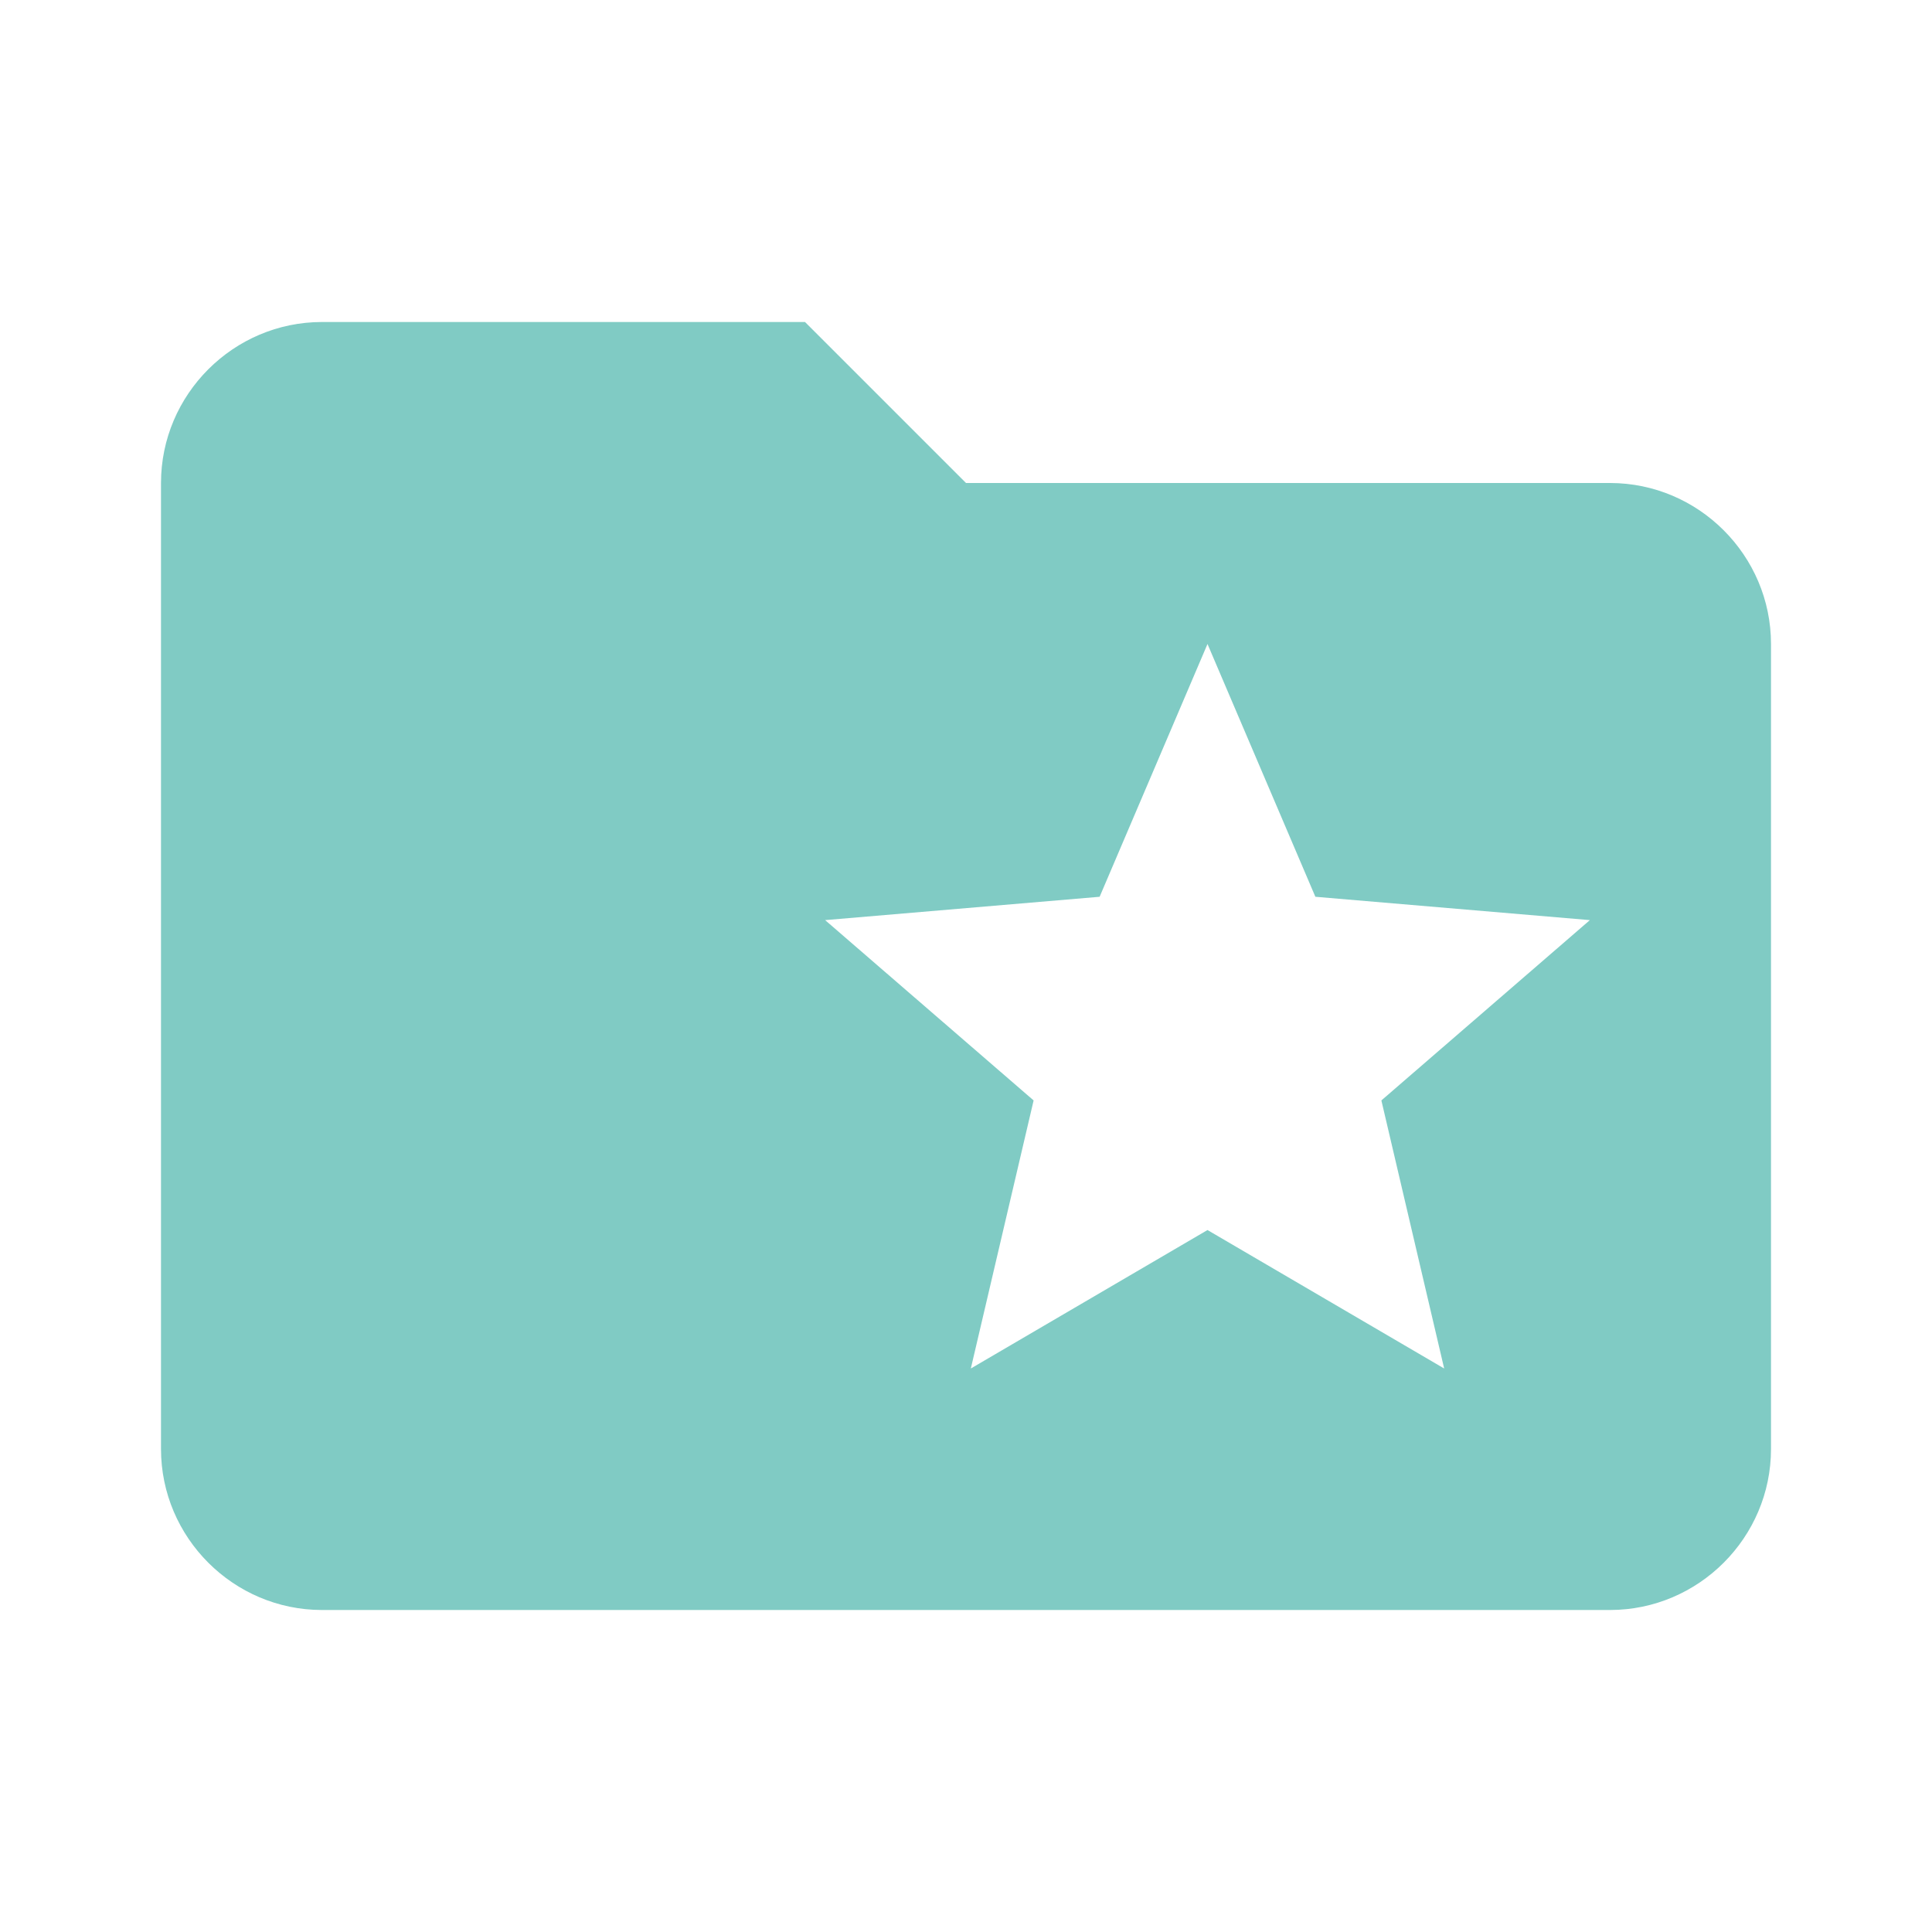
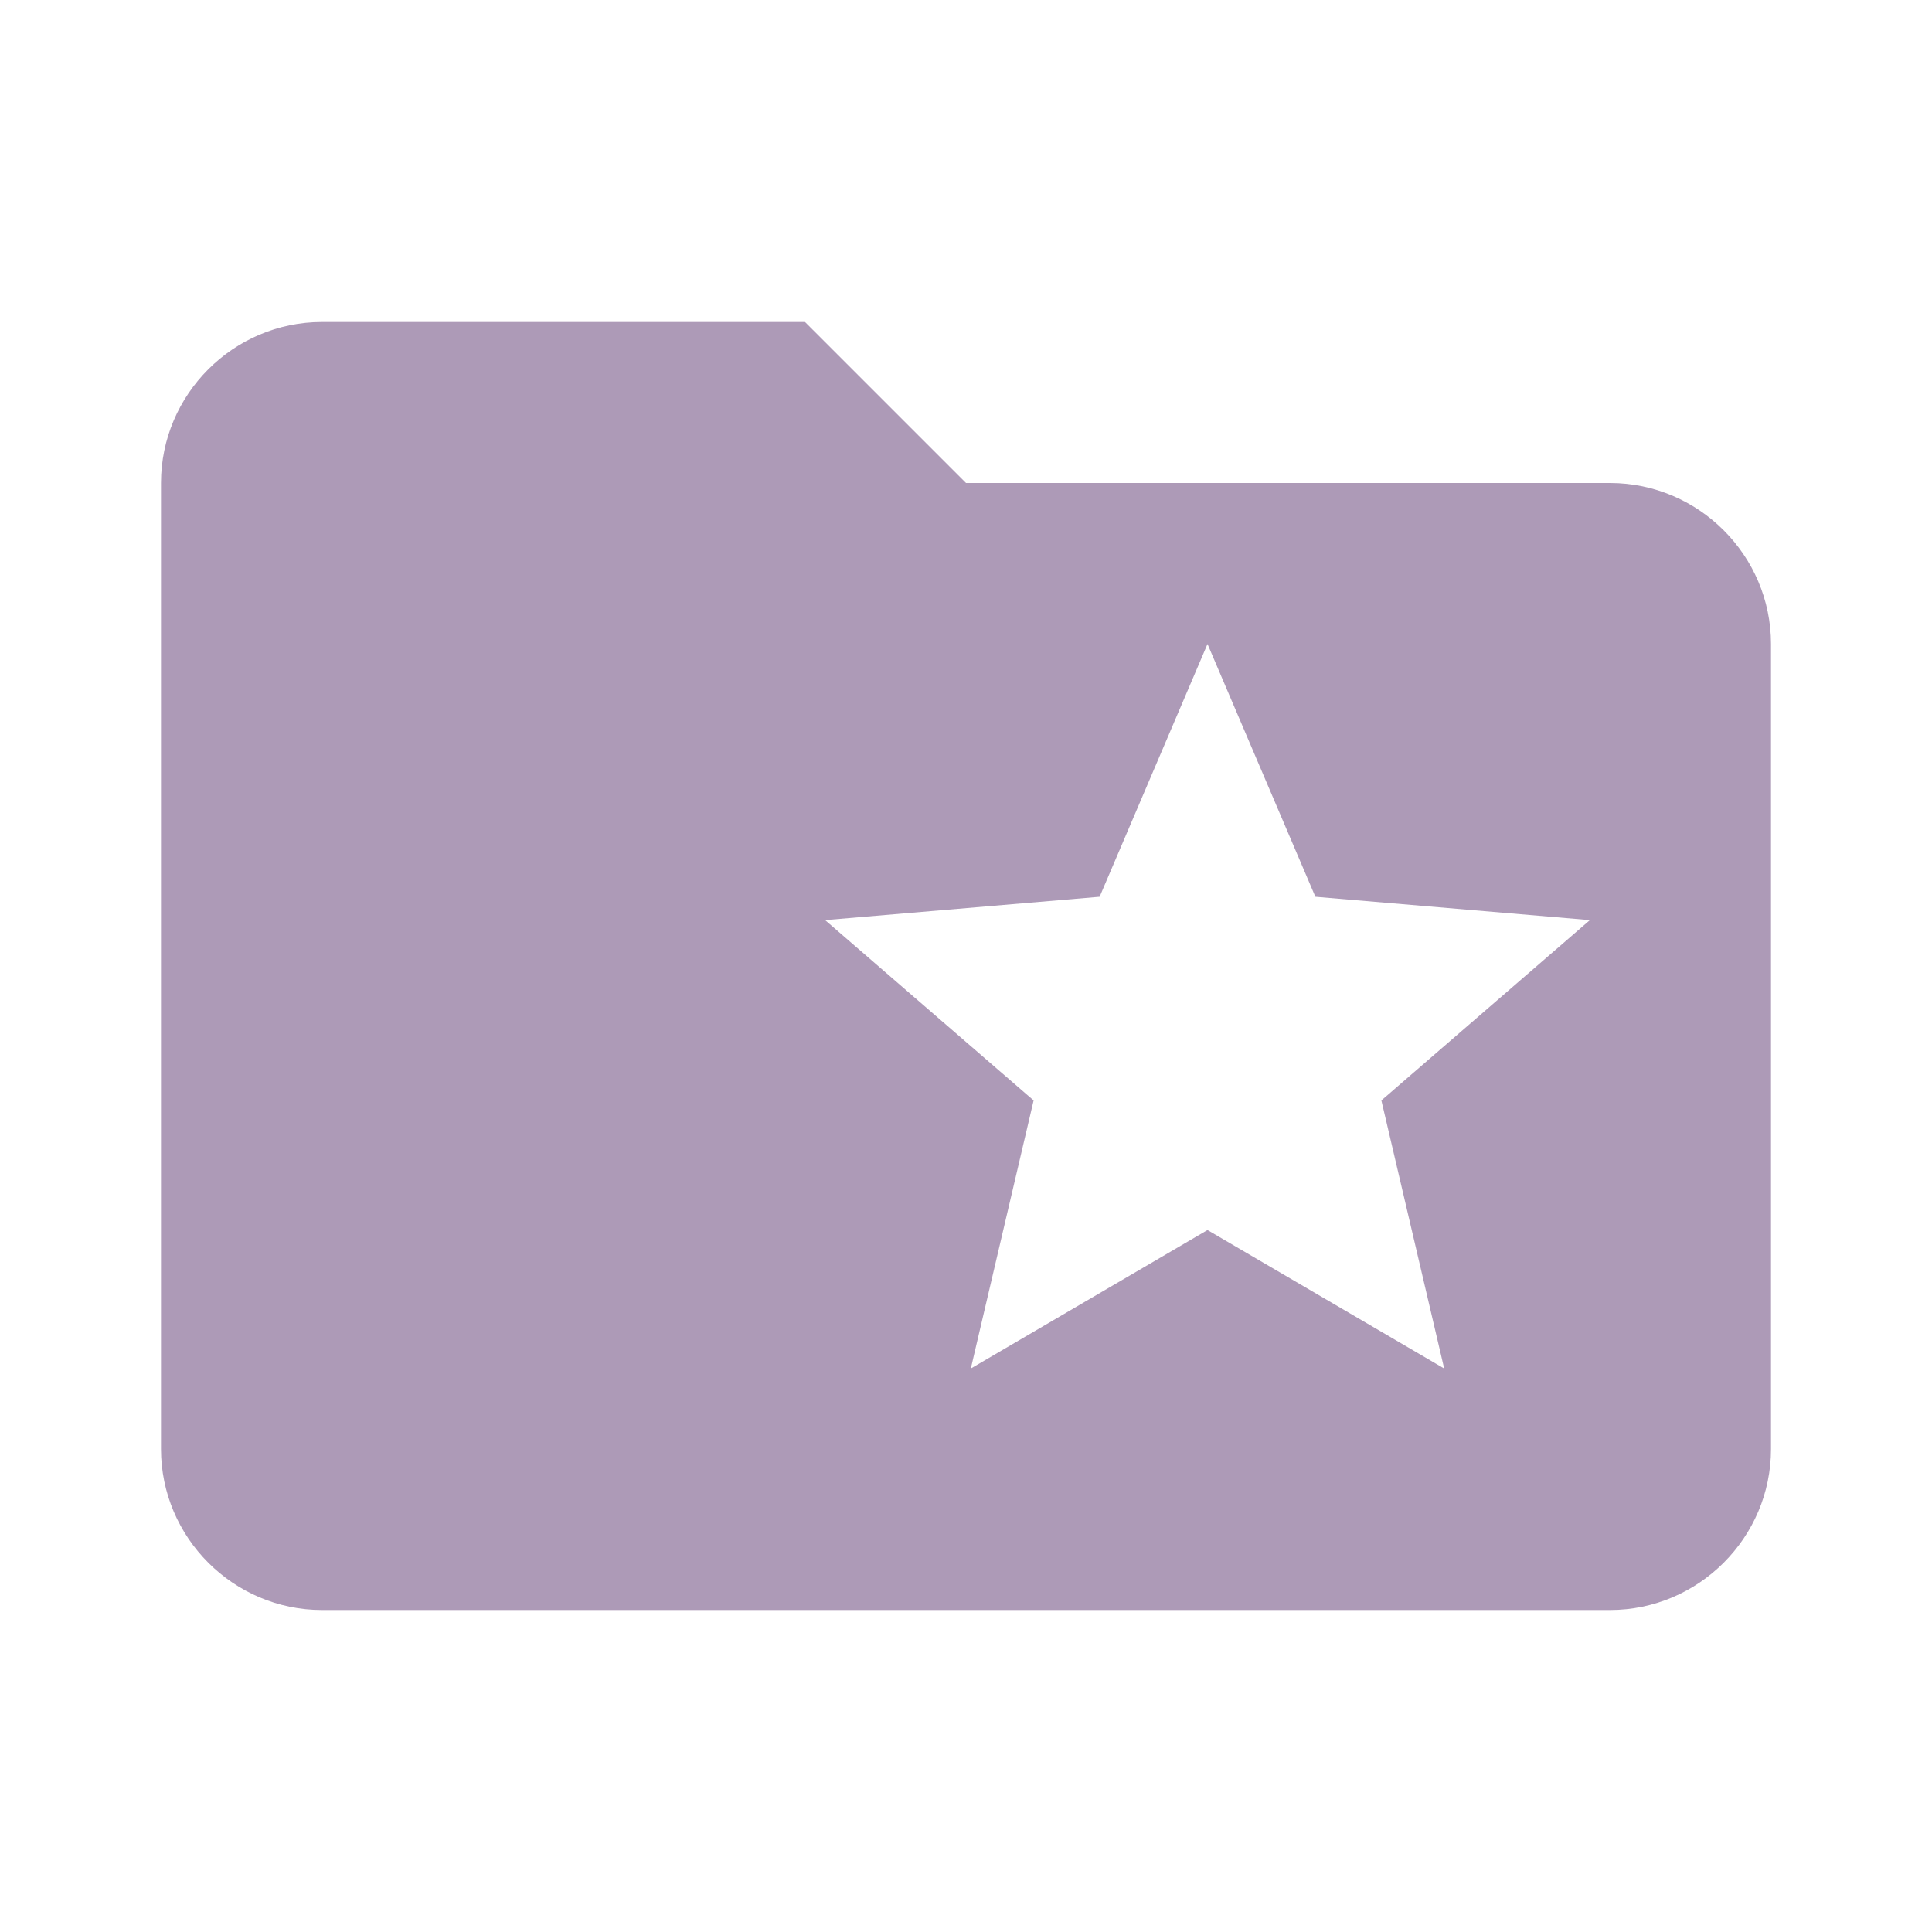
- <svg xmlns="http://www.w3.org/2000/svg" viewBox="0 0 24 24" fill="hsl(174, 42%, 65%)">
+ <svg xmlns="http://www.w3.org/2000/svg" viewBox="0 0 24 24" fill="hsl(279, 17%, 66%)">
  <path d="M20 6h-8l-2-2H4c-1.1 0-2 .9-2 2v12c0 1.1.9 2 2 2h16c1.1 0 2-.9 2-2V8c0-1.1-.9-2-2-2zm-2.06 11L15 15.28 12.06 17l.78-3.33-2.59-2.24 3.41-.29L15 8l1.34 3.14 3.41.29-2.59 2.24.78 3.33z" />
</svg>
